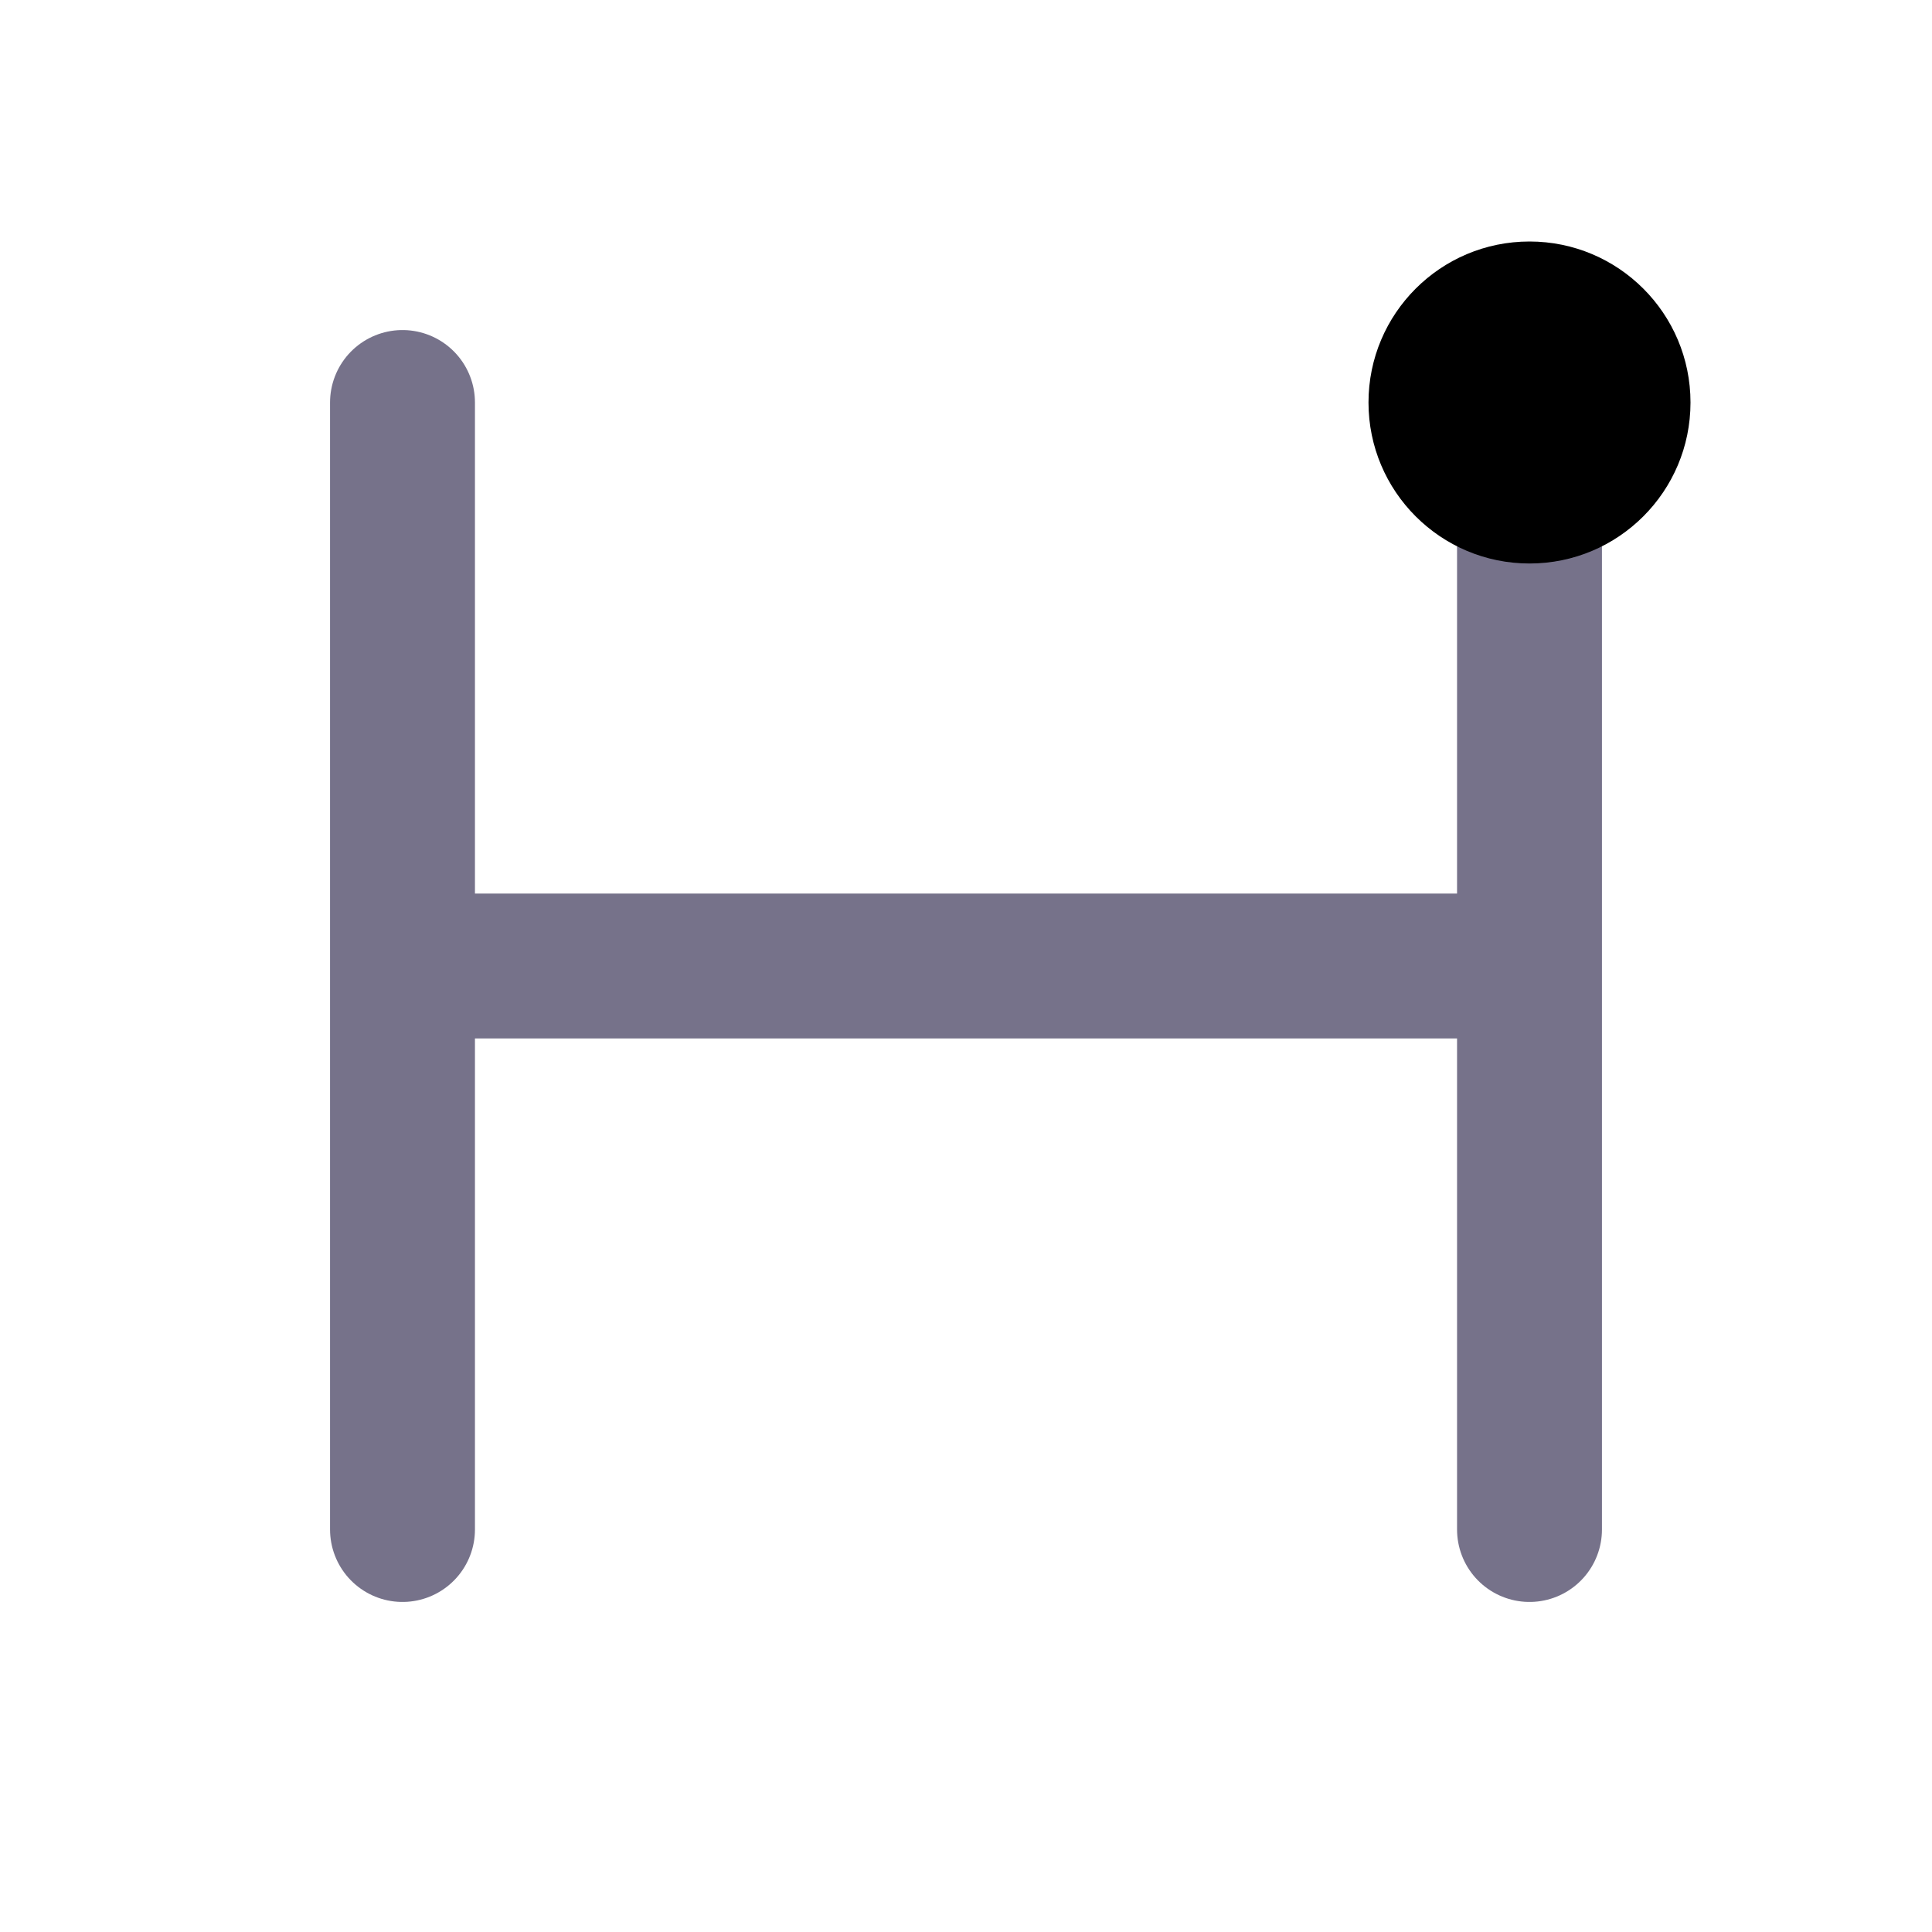
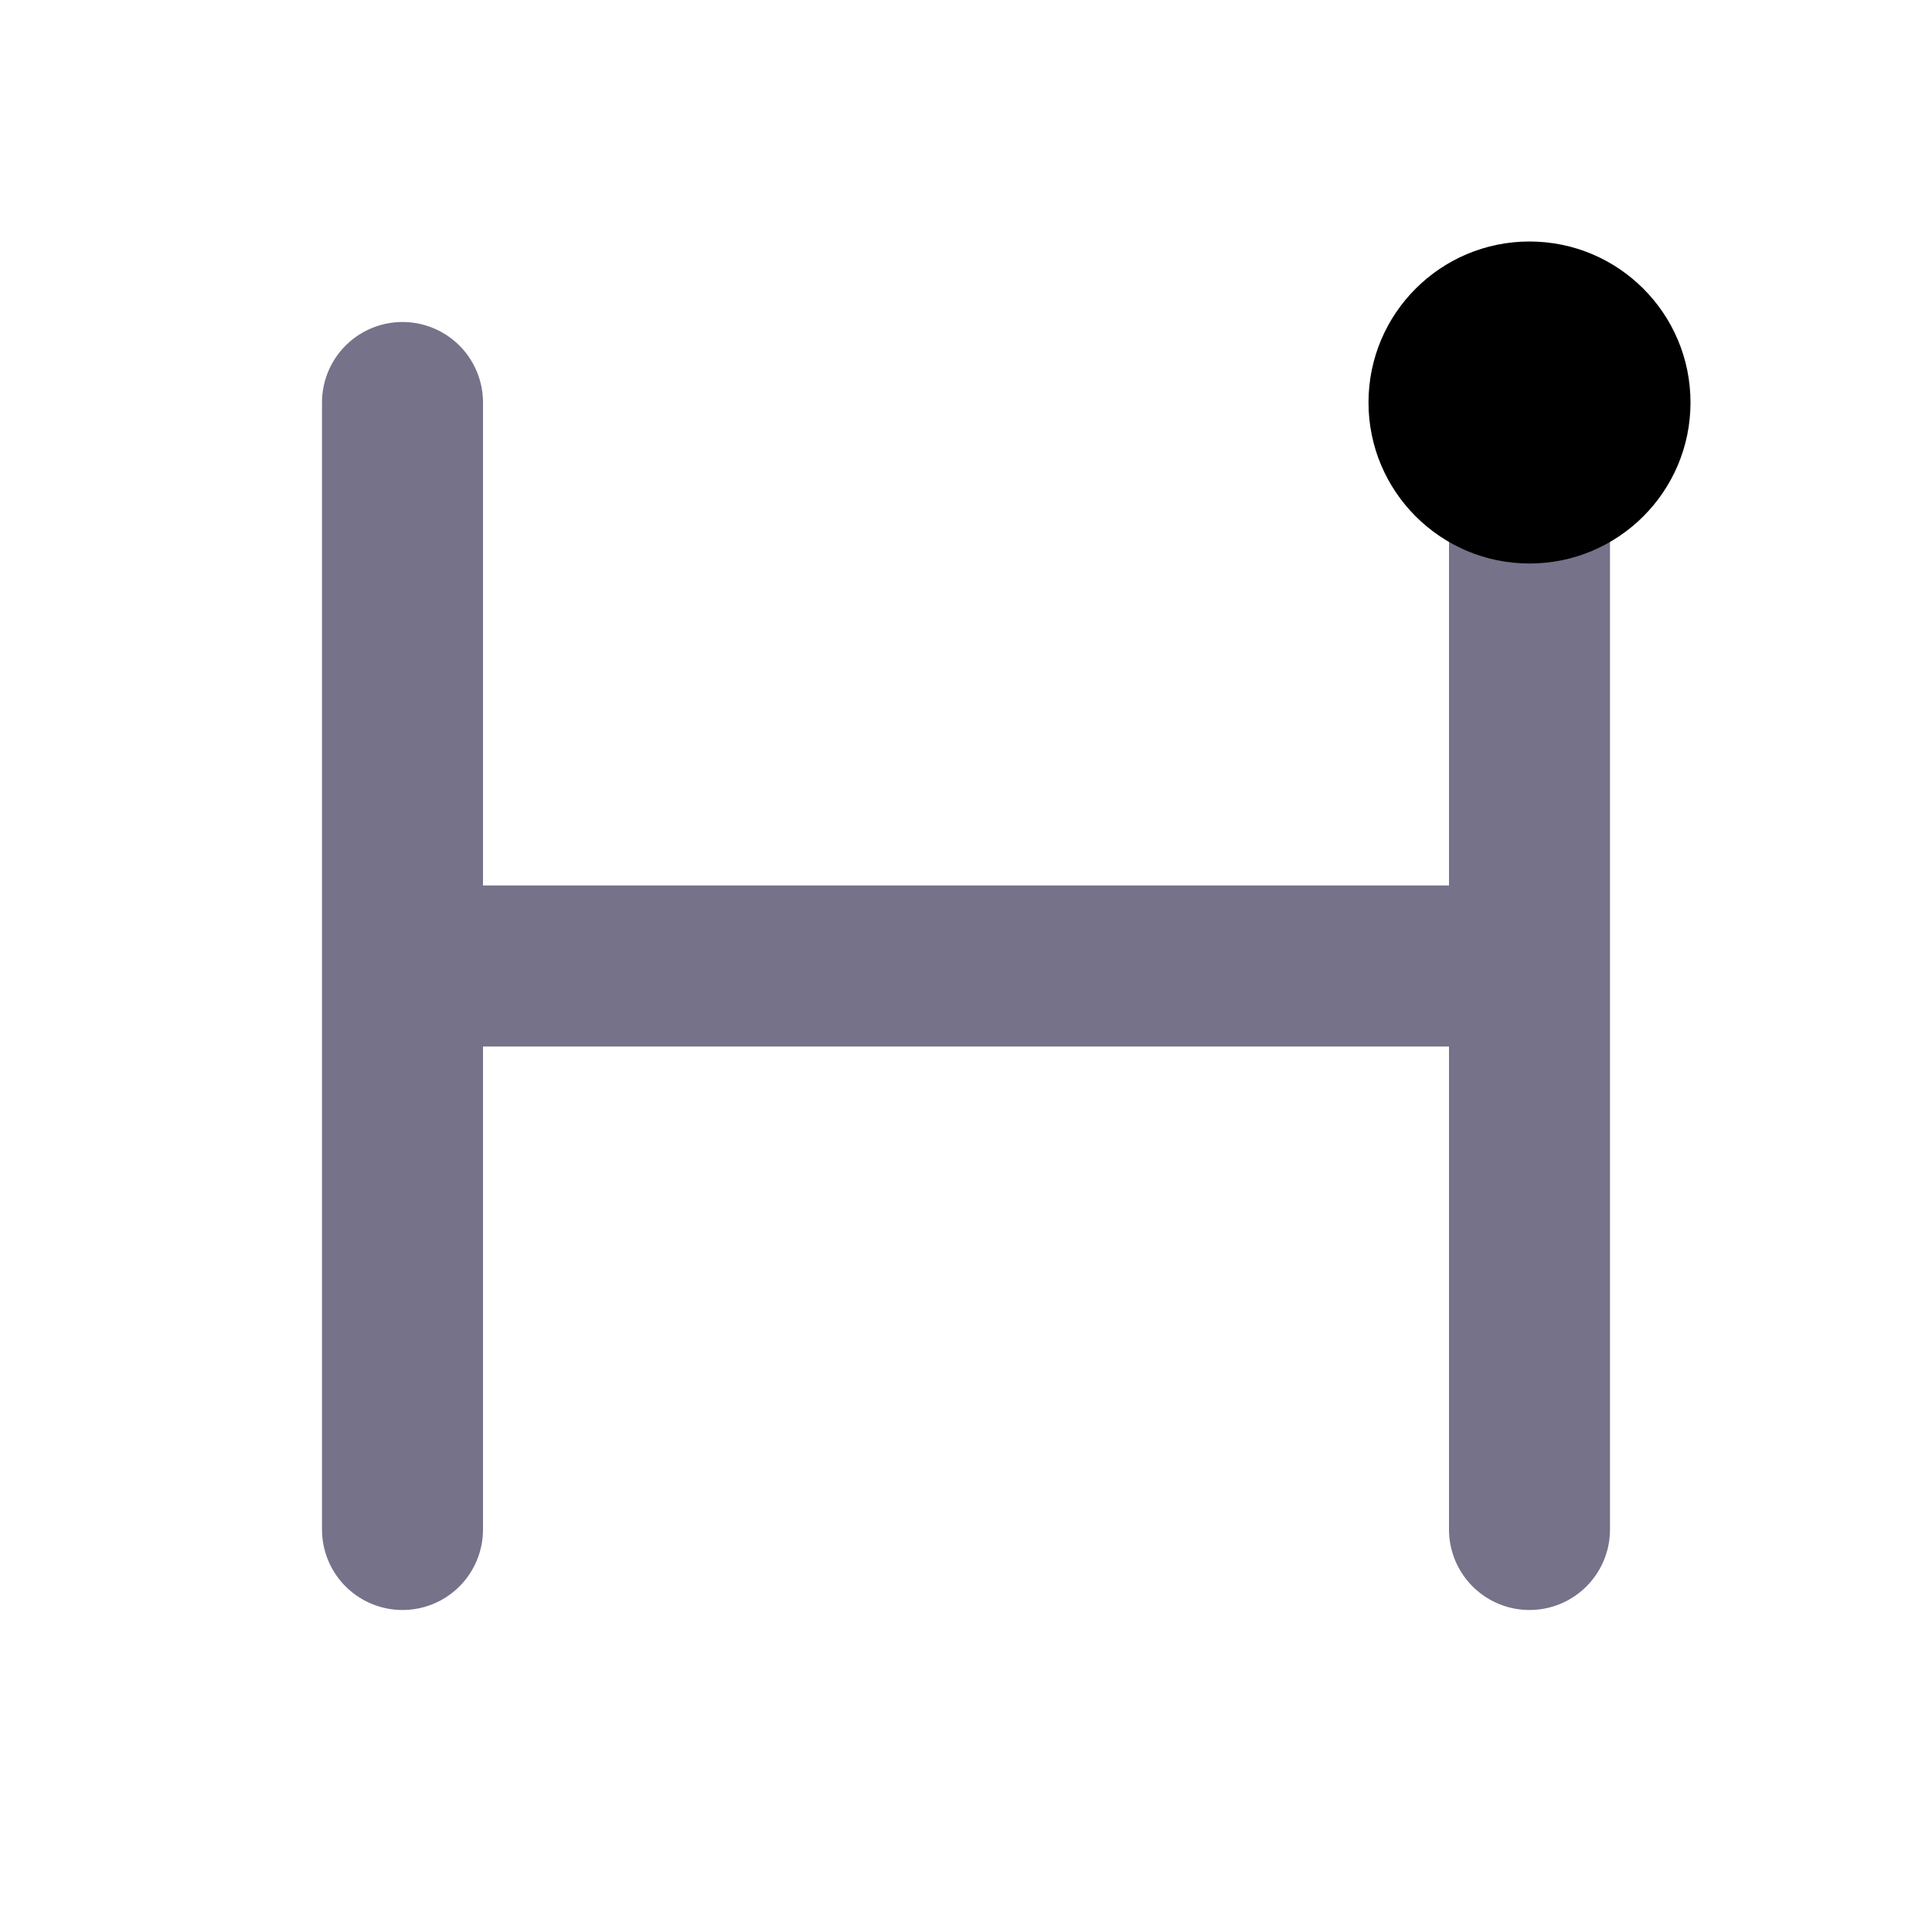
- <svg xmlns="http://www.w3.org/2000/svg" width="24" height="24" viewBox="0 0 24 24" fill="none" stroke="#76728a" stroke-width="1.8" stroke-linecap="round" stroke-linejoin="round">
+ <svg xmlns="http://www.w3.org/2000/svg" width="24" height="24" viewBox="0 0 24 24" fill="none" stroke="#76728a" stroke-width="2" stroke-linecap="round" stroke-linejoin="round">
  <path d="M5 5v14M19 5v14M5 12h14" />
  <circle cx="19" cy="5" r="2" fill="currentColor" stroke="none" />
</svg>
